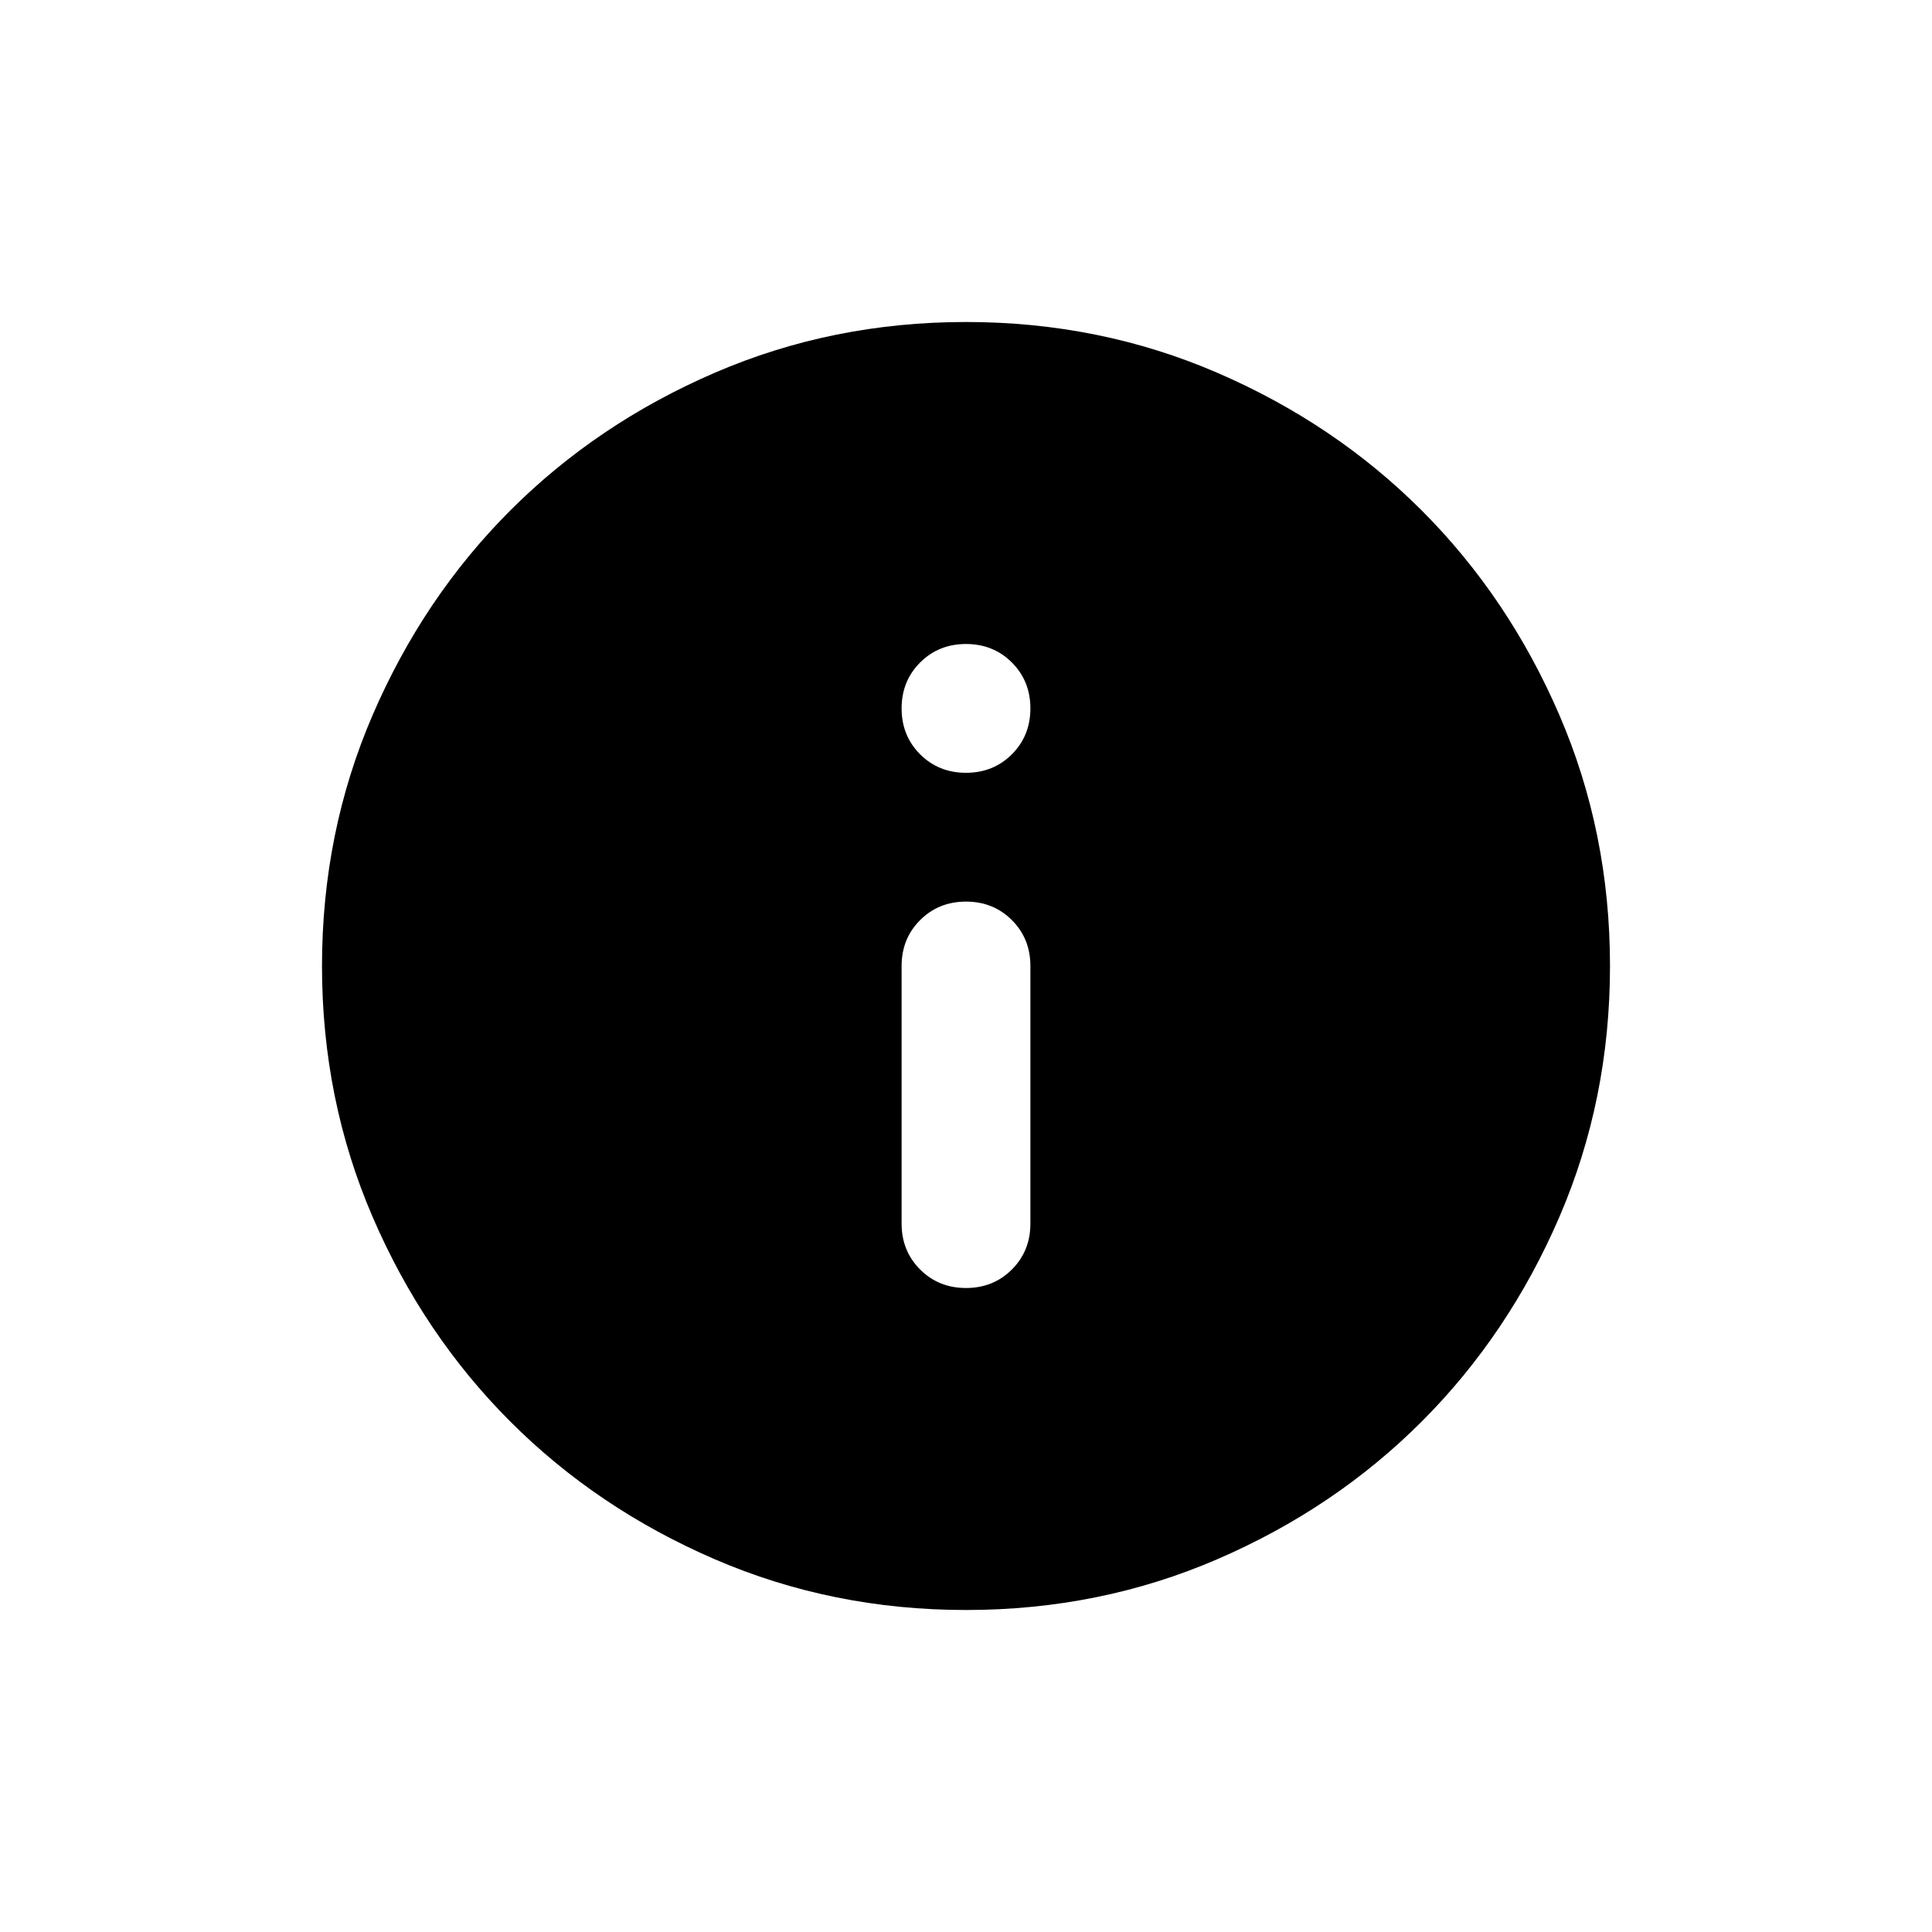
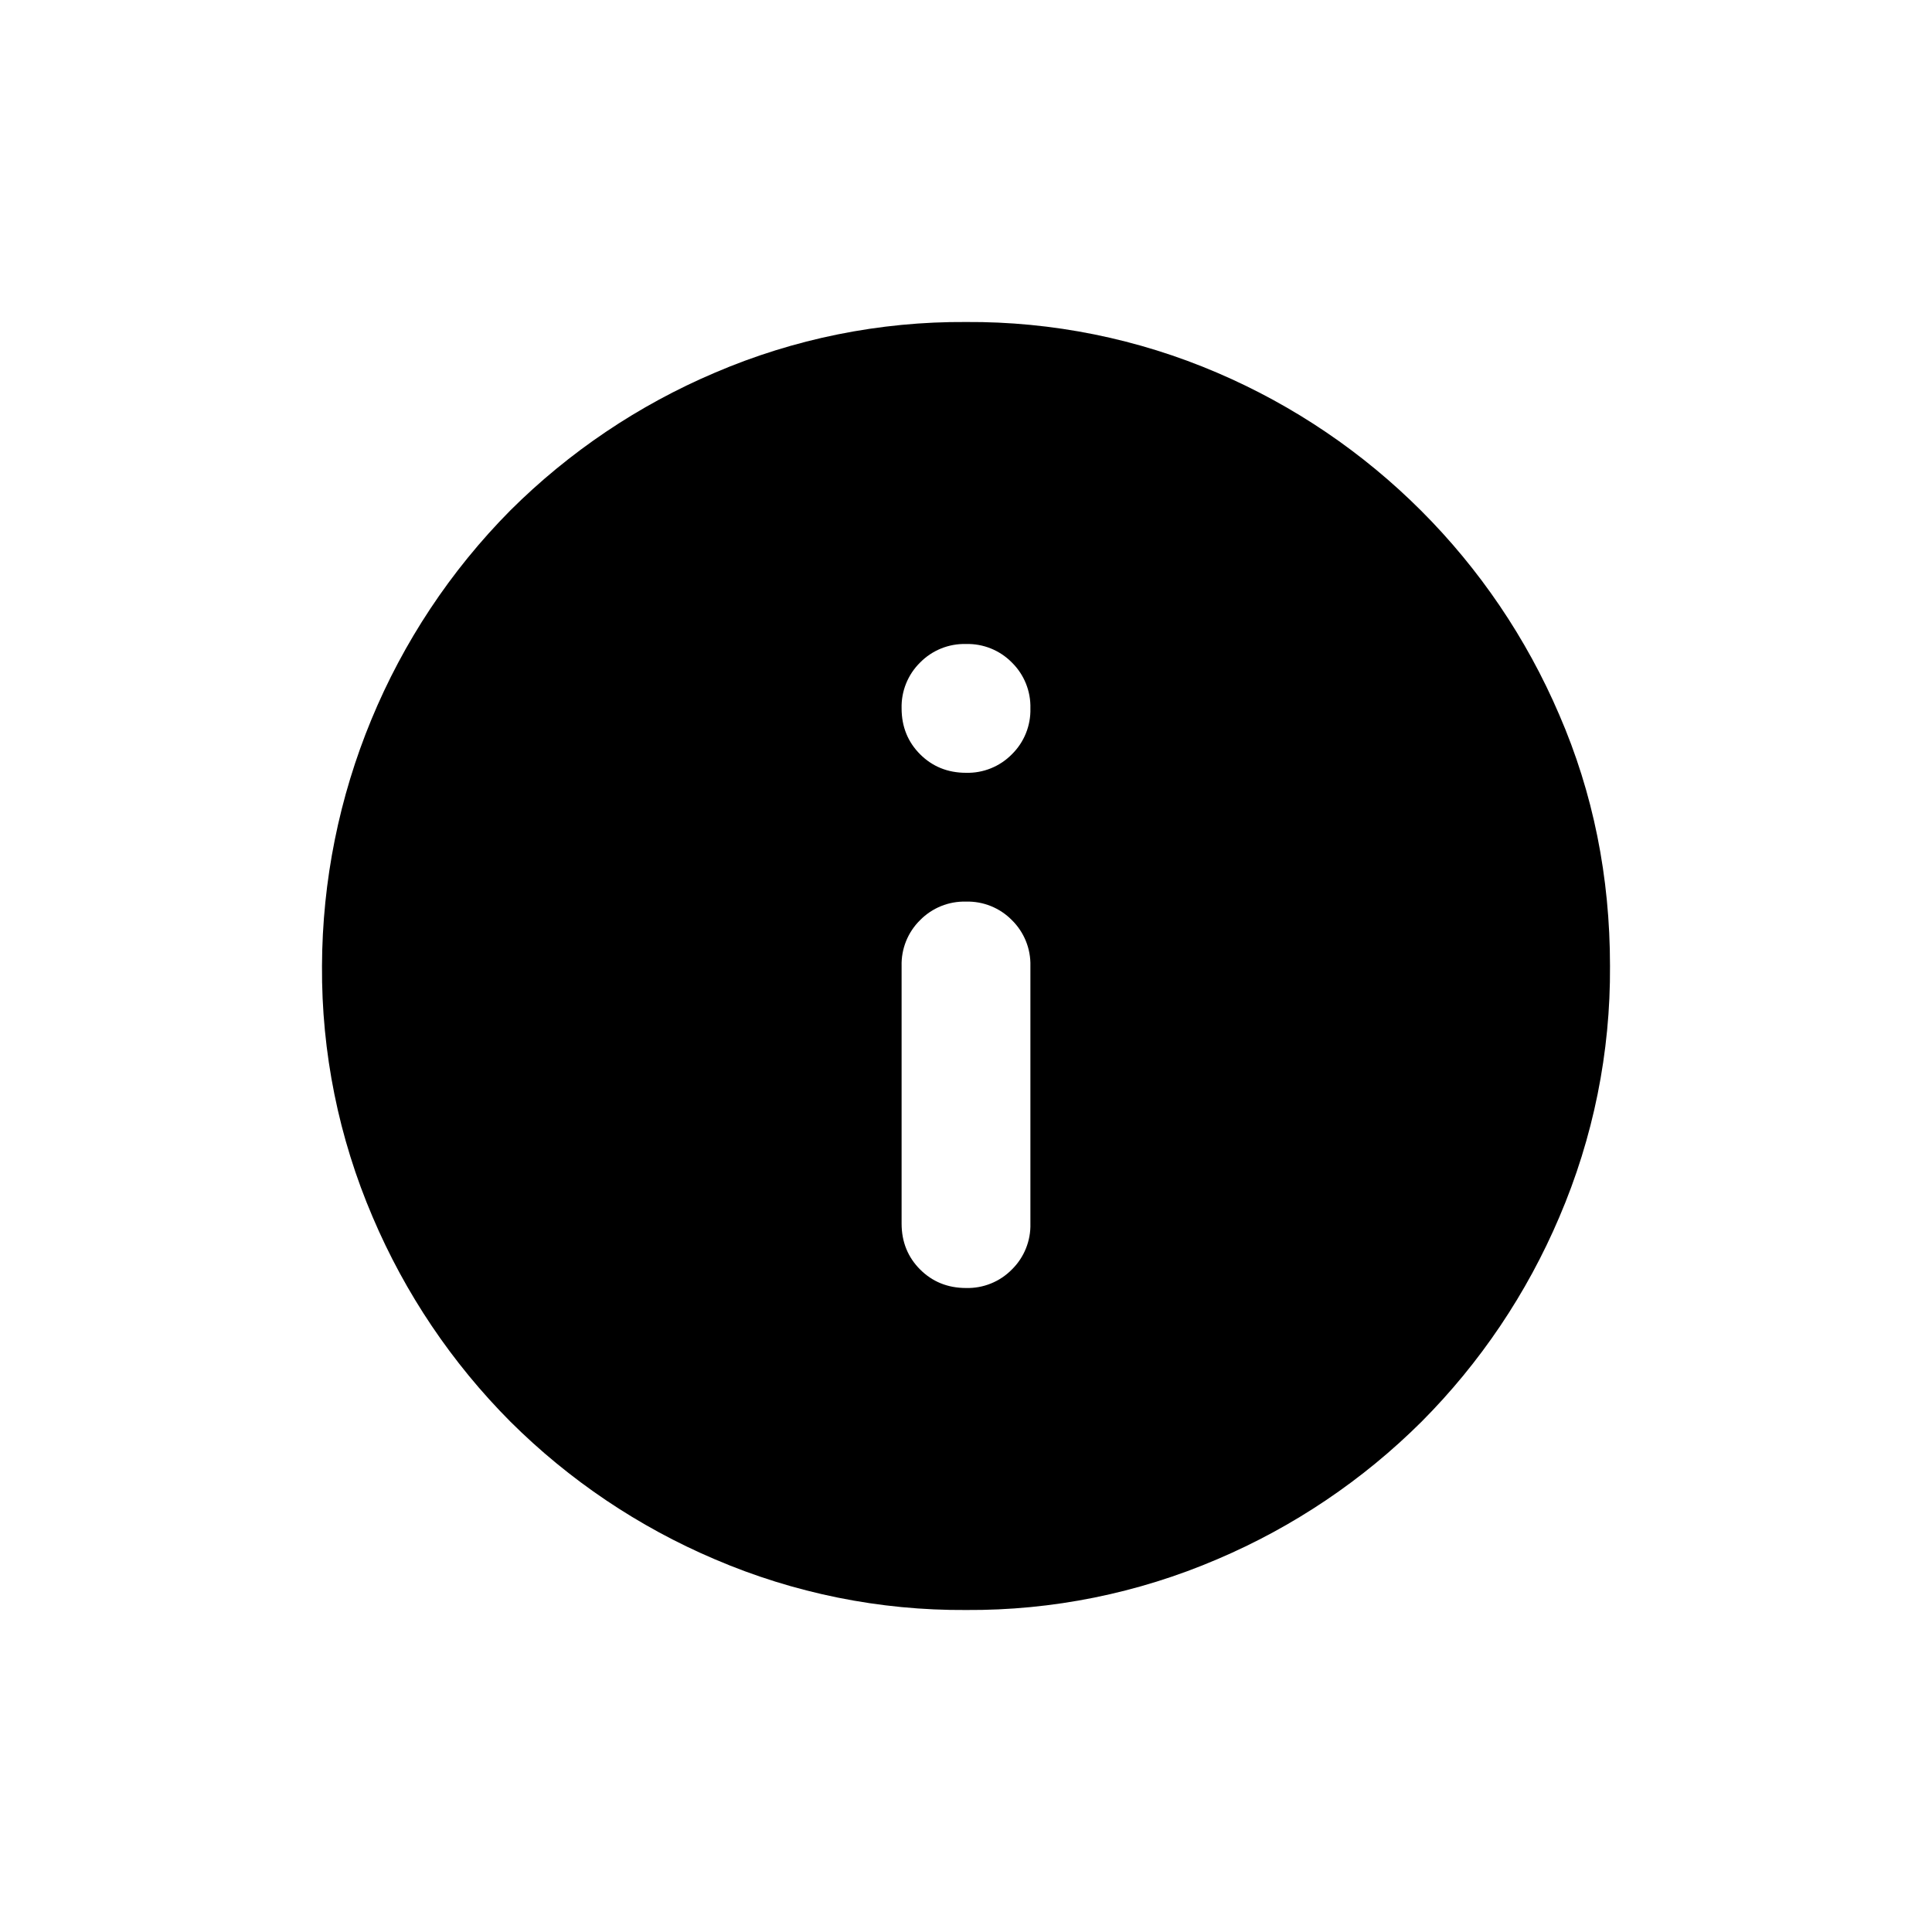
- <svg xmlns="http://www.w3.org/2000/svg" width="24" height="24" viewBox="0 0 24 24" fill="none">
-   <path d="M12 16C12.227 16 12.417 15.923 12.57 15.77C12.723 15.617 12.8 15.427 12.8 15.2V12C12.8 11.773 12.723 11.583 12.57 11.43C12.417 11.277 12.227 11.2 12 11.2C11.773 11.2 11.583 11.277 11.43 11.43C11.277 11.583 11.2 11.773 11.2 12V15.2C11.2 15.427 11.277 15.617 11.43 15.77C11.583 15.923 11.773 16 12 16ZM12 9.6C12.227 9.6 12.417 9.523 12.57 9.37C12.723 9.217 12.8 9.027 12.8 8.8C12.8 8.573 12.723 8.383 12.57 8.23C12.417 8.077 12.227 8 12 8C11.773 8 11.583 8.077 11.43 8.23C11.277 8.383 11.2 8.573 11.2 8.8C11.2 9.027 11.277 9.217 11.43 9.37C11.583 9.523 11.773 9.6 12 9.6ZM12 20C10.893 20 9.853 19.79 8.88 19.37C7.907 18.95 7.06 18.38 6.34 17.66C5.62 16.94 5.05 16.093 4.63 15.12C4.21 14.147 4 13.107 4 12C4 10.893 4.21 9.853 4.63 8.88C5.05 7.907 5.62 7.06 6.34 6.34C7.06 5.62 7.907 5.05 8.88 4.63C9.853 4.21 10.893 4 12 4C13.107 4 14.147 4.21 15.12 4.63C16.093 5.05 16.94 5.62 17.66 6.34C18.38 7.06 18.95 7.907 19.37 8.88C19.79 9.853 20 10.893 20 12C20 13.107 19.79 14.147 19.37 15.12C18.95 16.093 18.38 16.94 17.66 17.66C16.94 18.38 16.093 18.95 15.12 19.37C14.147 19.79 13.107 20 12 20Z" fill="black" />
+ <svg xmlns="http://www.w3.org/2000/svg" width="24" height="24" fill="none">
+   <path fill="#000" d="M12 16a.77.77 0 0 0 .57-.23.77.77 0 0 0 .23-.57V12a.77.77 0 0 0-.23-.57.77.77 0 0 0-.57-.23.77.77 0 0 0-.57.23.77.77 0 0 0-.23.57v3.2c0 .23.08.42.23.57.15.15.34.23.57.23Zm0-6.4a.77.77 0 0 0 .57-.23.77.77 0 0 0 .23-.57.77.77 0 0 0-.23-.57A.77.77 0 0 0 12 8a.77.77 0 0 0-.57.23.77.77 0 0 0-.23.57c0 .23.08.42.23.57.15.15.34.23.57.23ZM12 20a7.79 7.79 0 0 1-3.12-.63 8.08 8.08 0 0 1-2.54-1.71 8.08 8.08 0 0 1-1.71-2.54A7.79 7.79 0 0 1 4 12a8.08 8.08 0 0 1 2.34-5.66 8.08 8.08 0 0 1 2.54-1.71A7.79 7.79 0 0 1 12 4a7.79 7.79 0 0 1 3.12.63 8.08 8.08 0 0 1 4.25 4.25c.42.97.63 2.01.63 3.12a7.79 7.79 0 0 1-.63 3.12 8.08 8.08 0 0 1-1.71 2.54 8.08 8.08 0 0 1-2.54 1.71A7.79 7.79 0 0 1 12 20Z" />
</svg>
